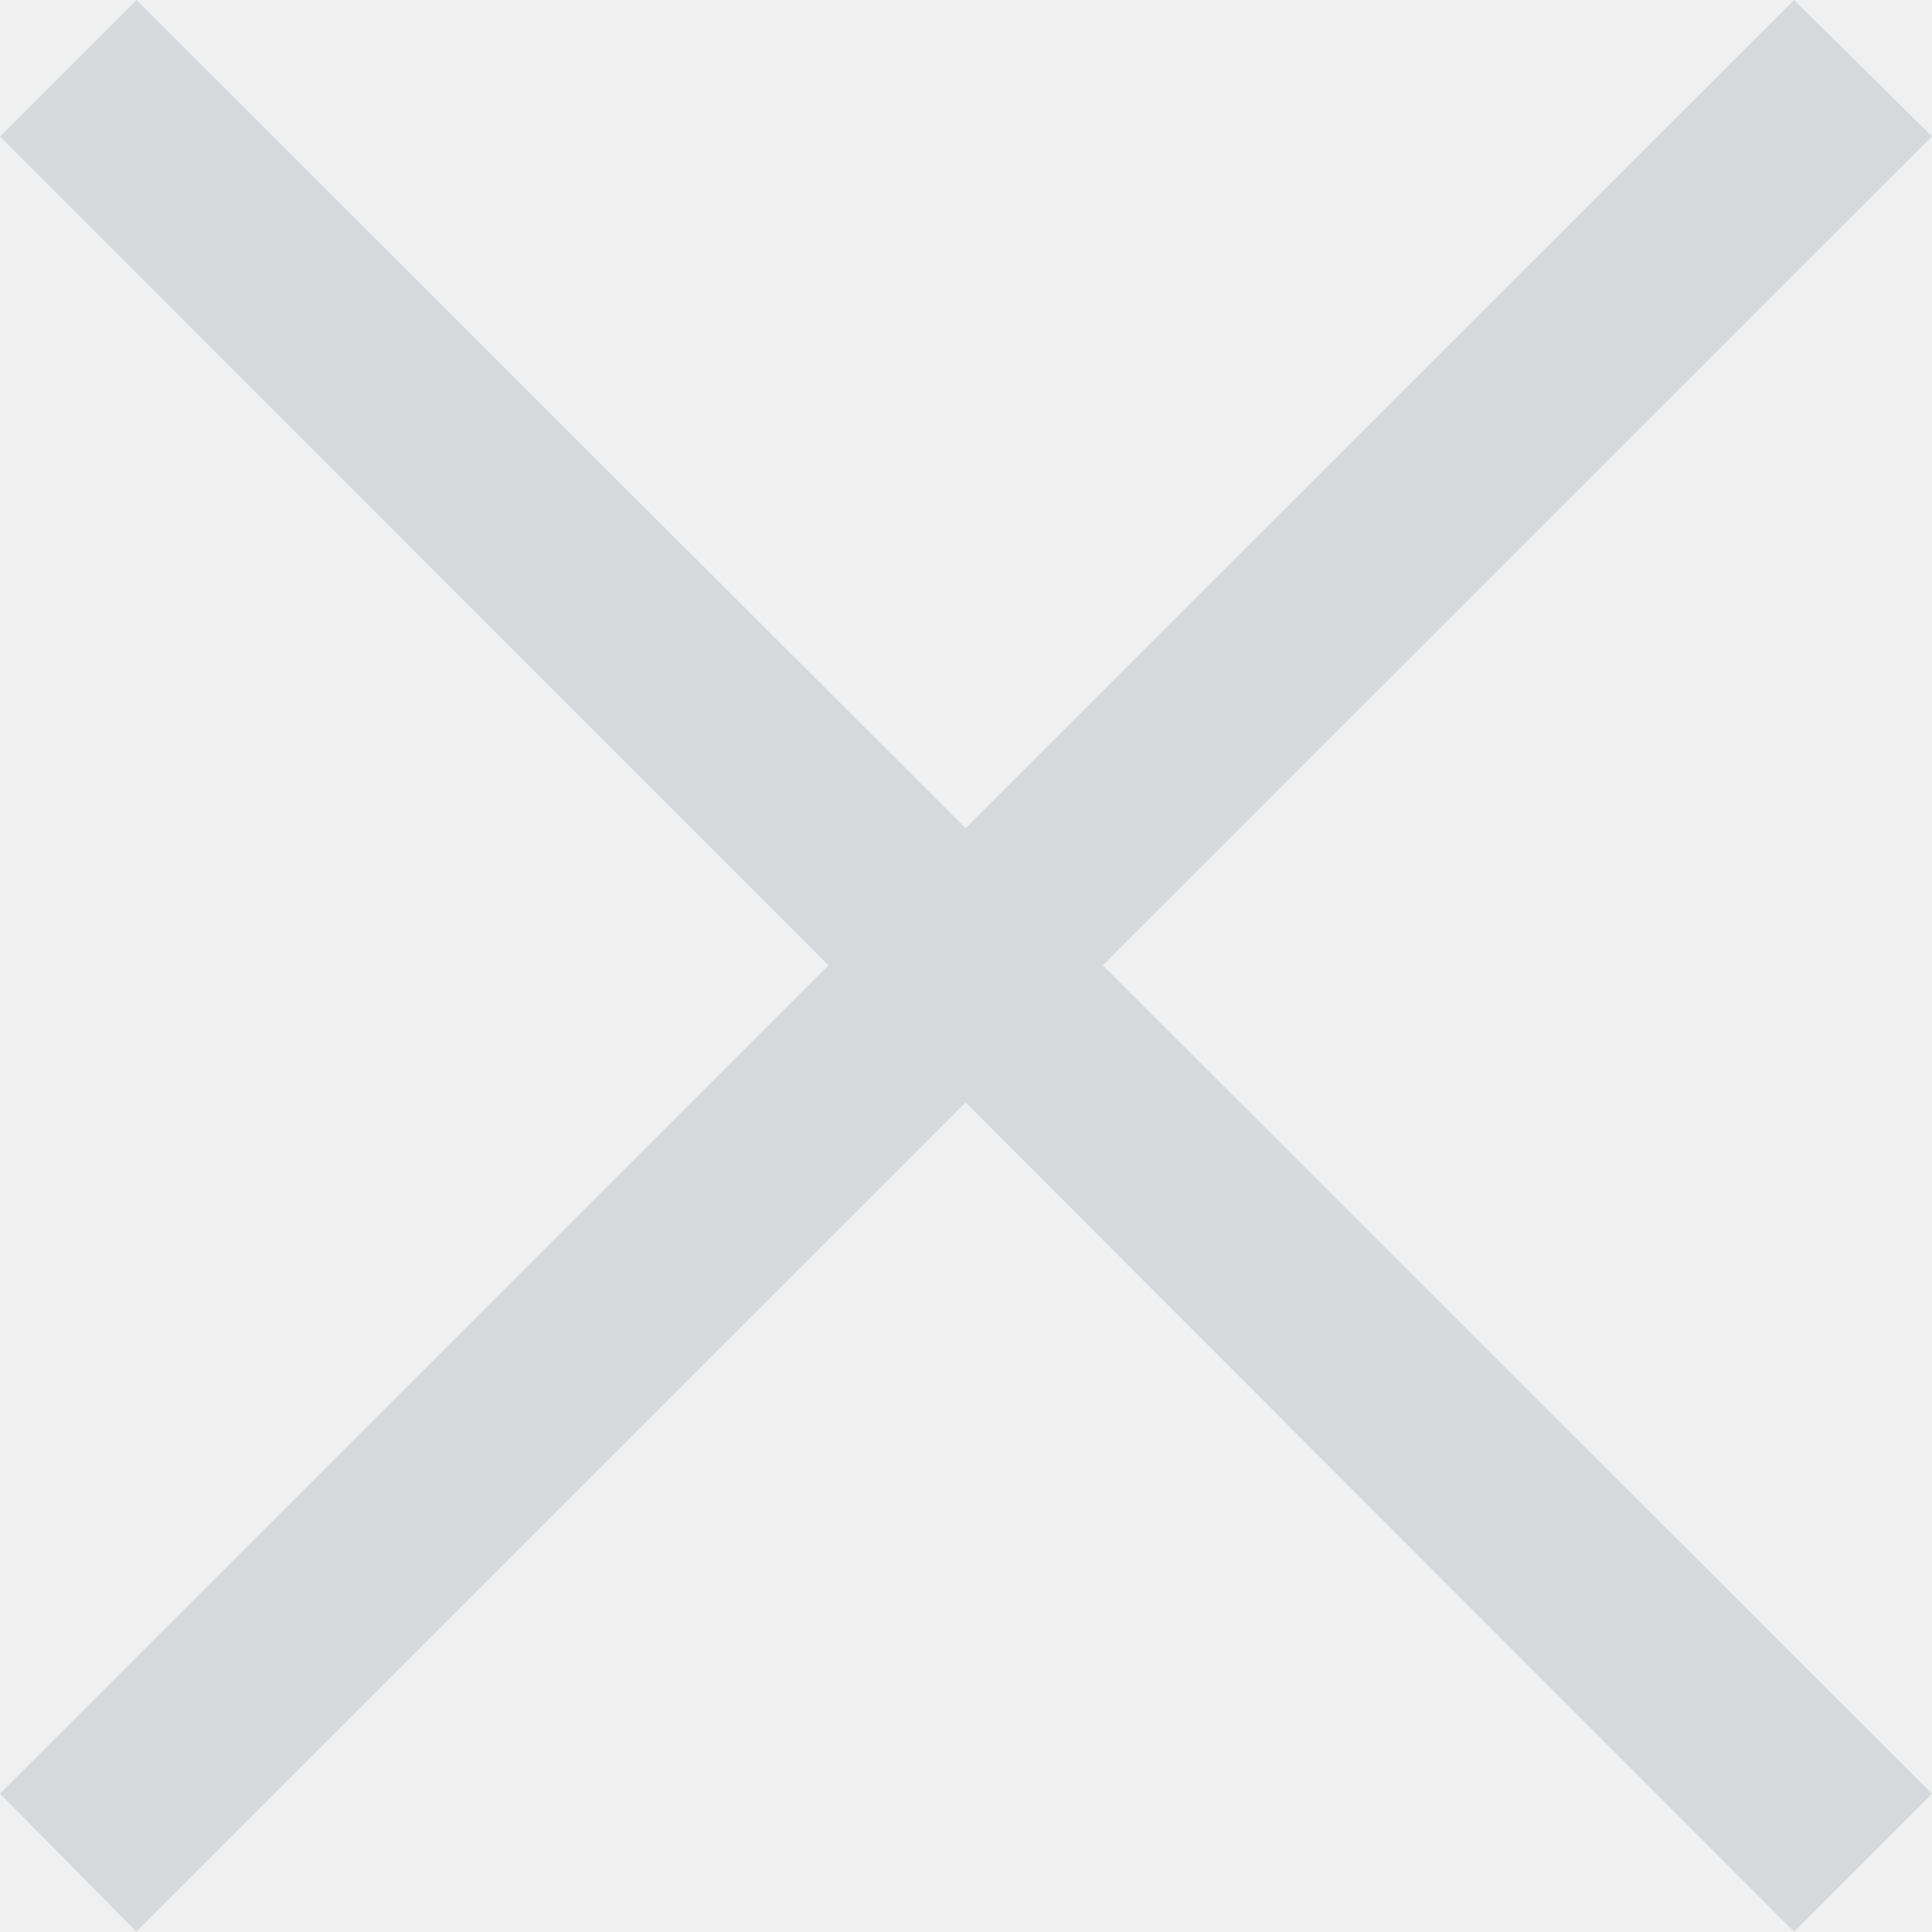
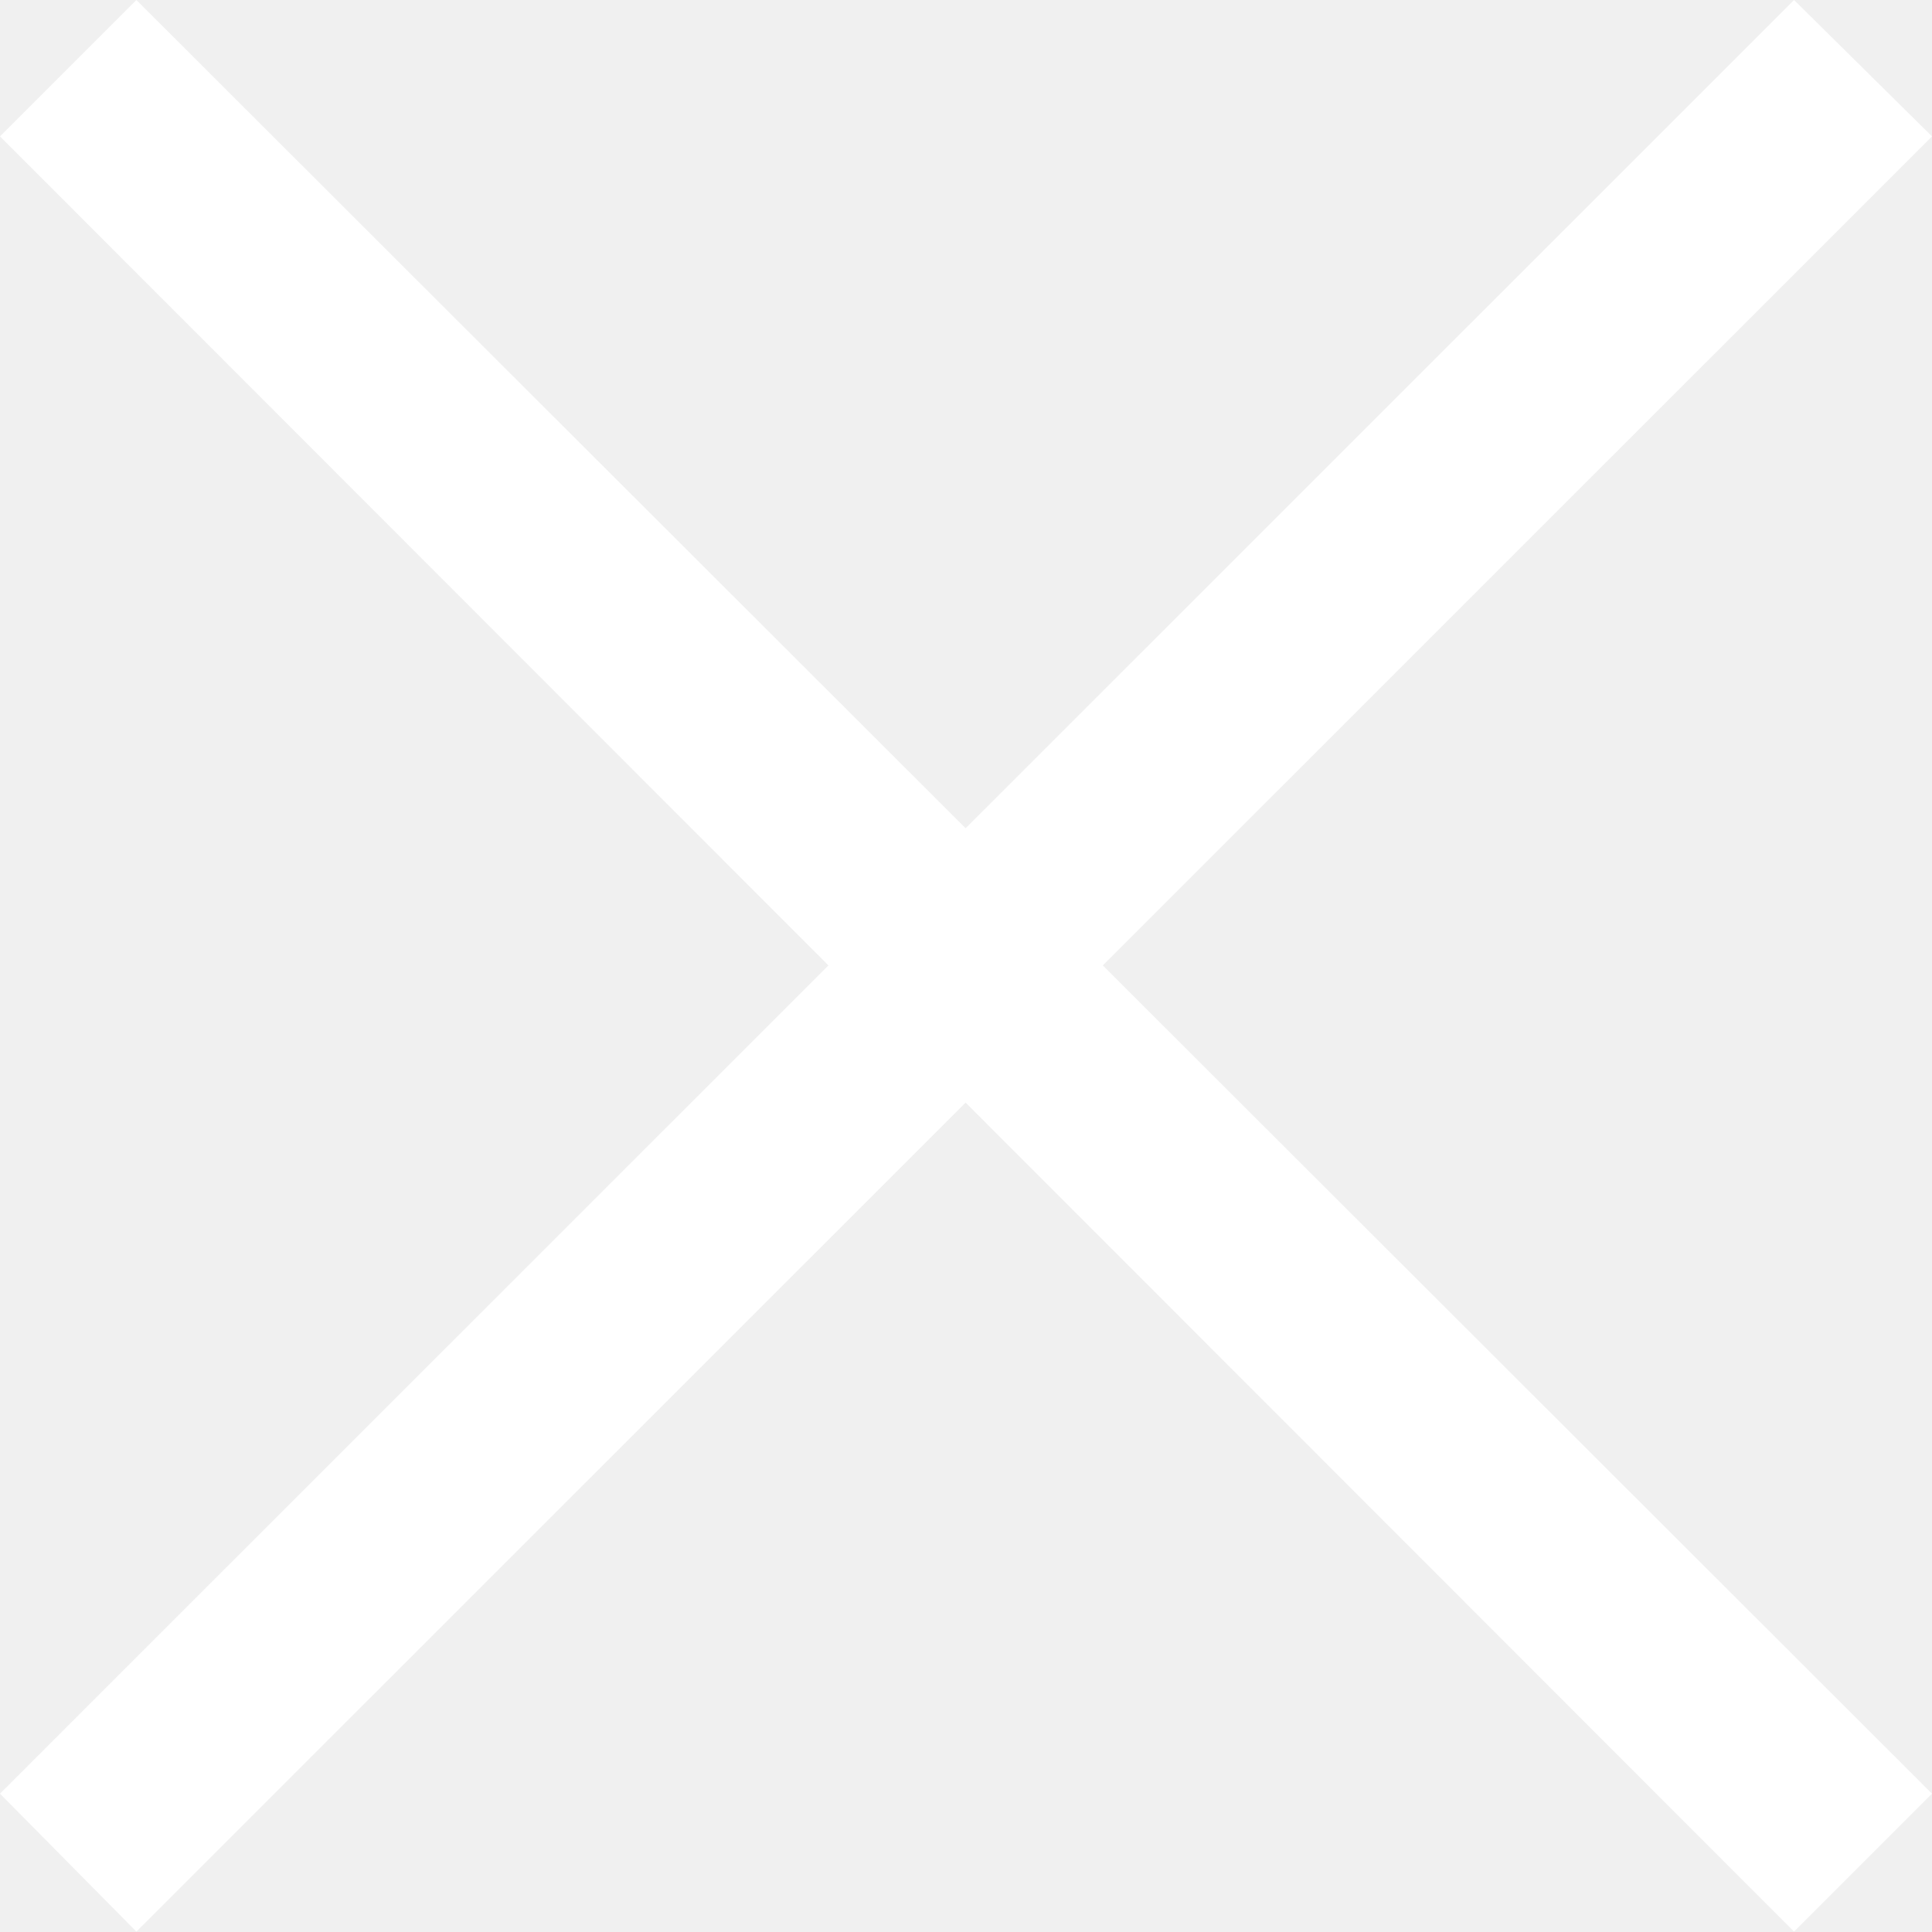
<svg xmlns="http://www.w3.org/2000/svg" width="20" height="20" fill="none" viewBox="0 0 20 20">
-   <path fill="#D5D9DB" d="M1.412 0L0 1.412l8.576 8.582L0 18.568l1.412 1.428 8.584-8.582 8.576 8.582L20 18.568l-8.584-8.574L20 1.412 18.572 0 9.996 8.574 1.412 0z" />
+   <path fill="#FFF" d="M1.412 0L0 1.412l8.576 8.582L0 18.568l1.412 1.428 8.584-8.582 8.576 8.582L20 18.568l-8.584-8.574L20 1.412 18.572 0 9.996 8.574 1.412 0z" />
</svg>
